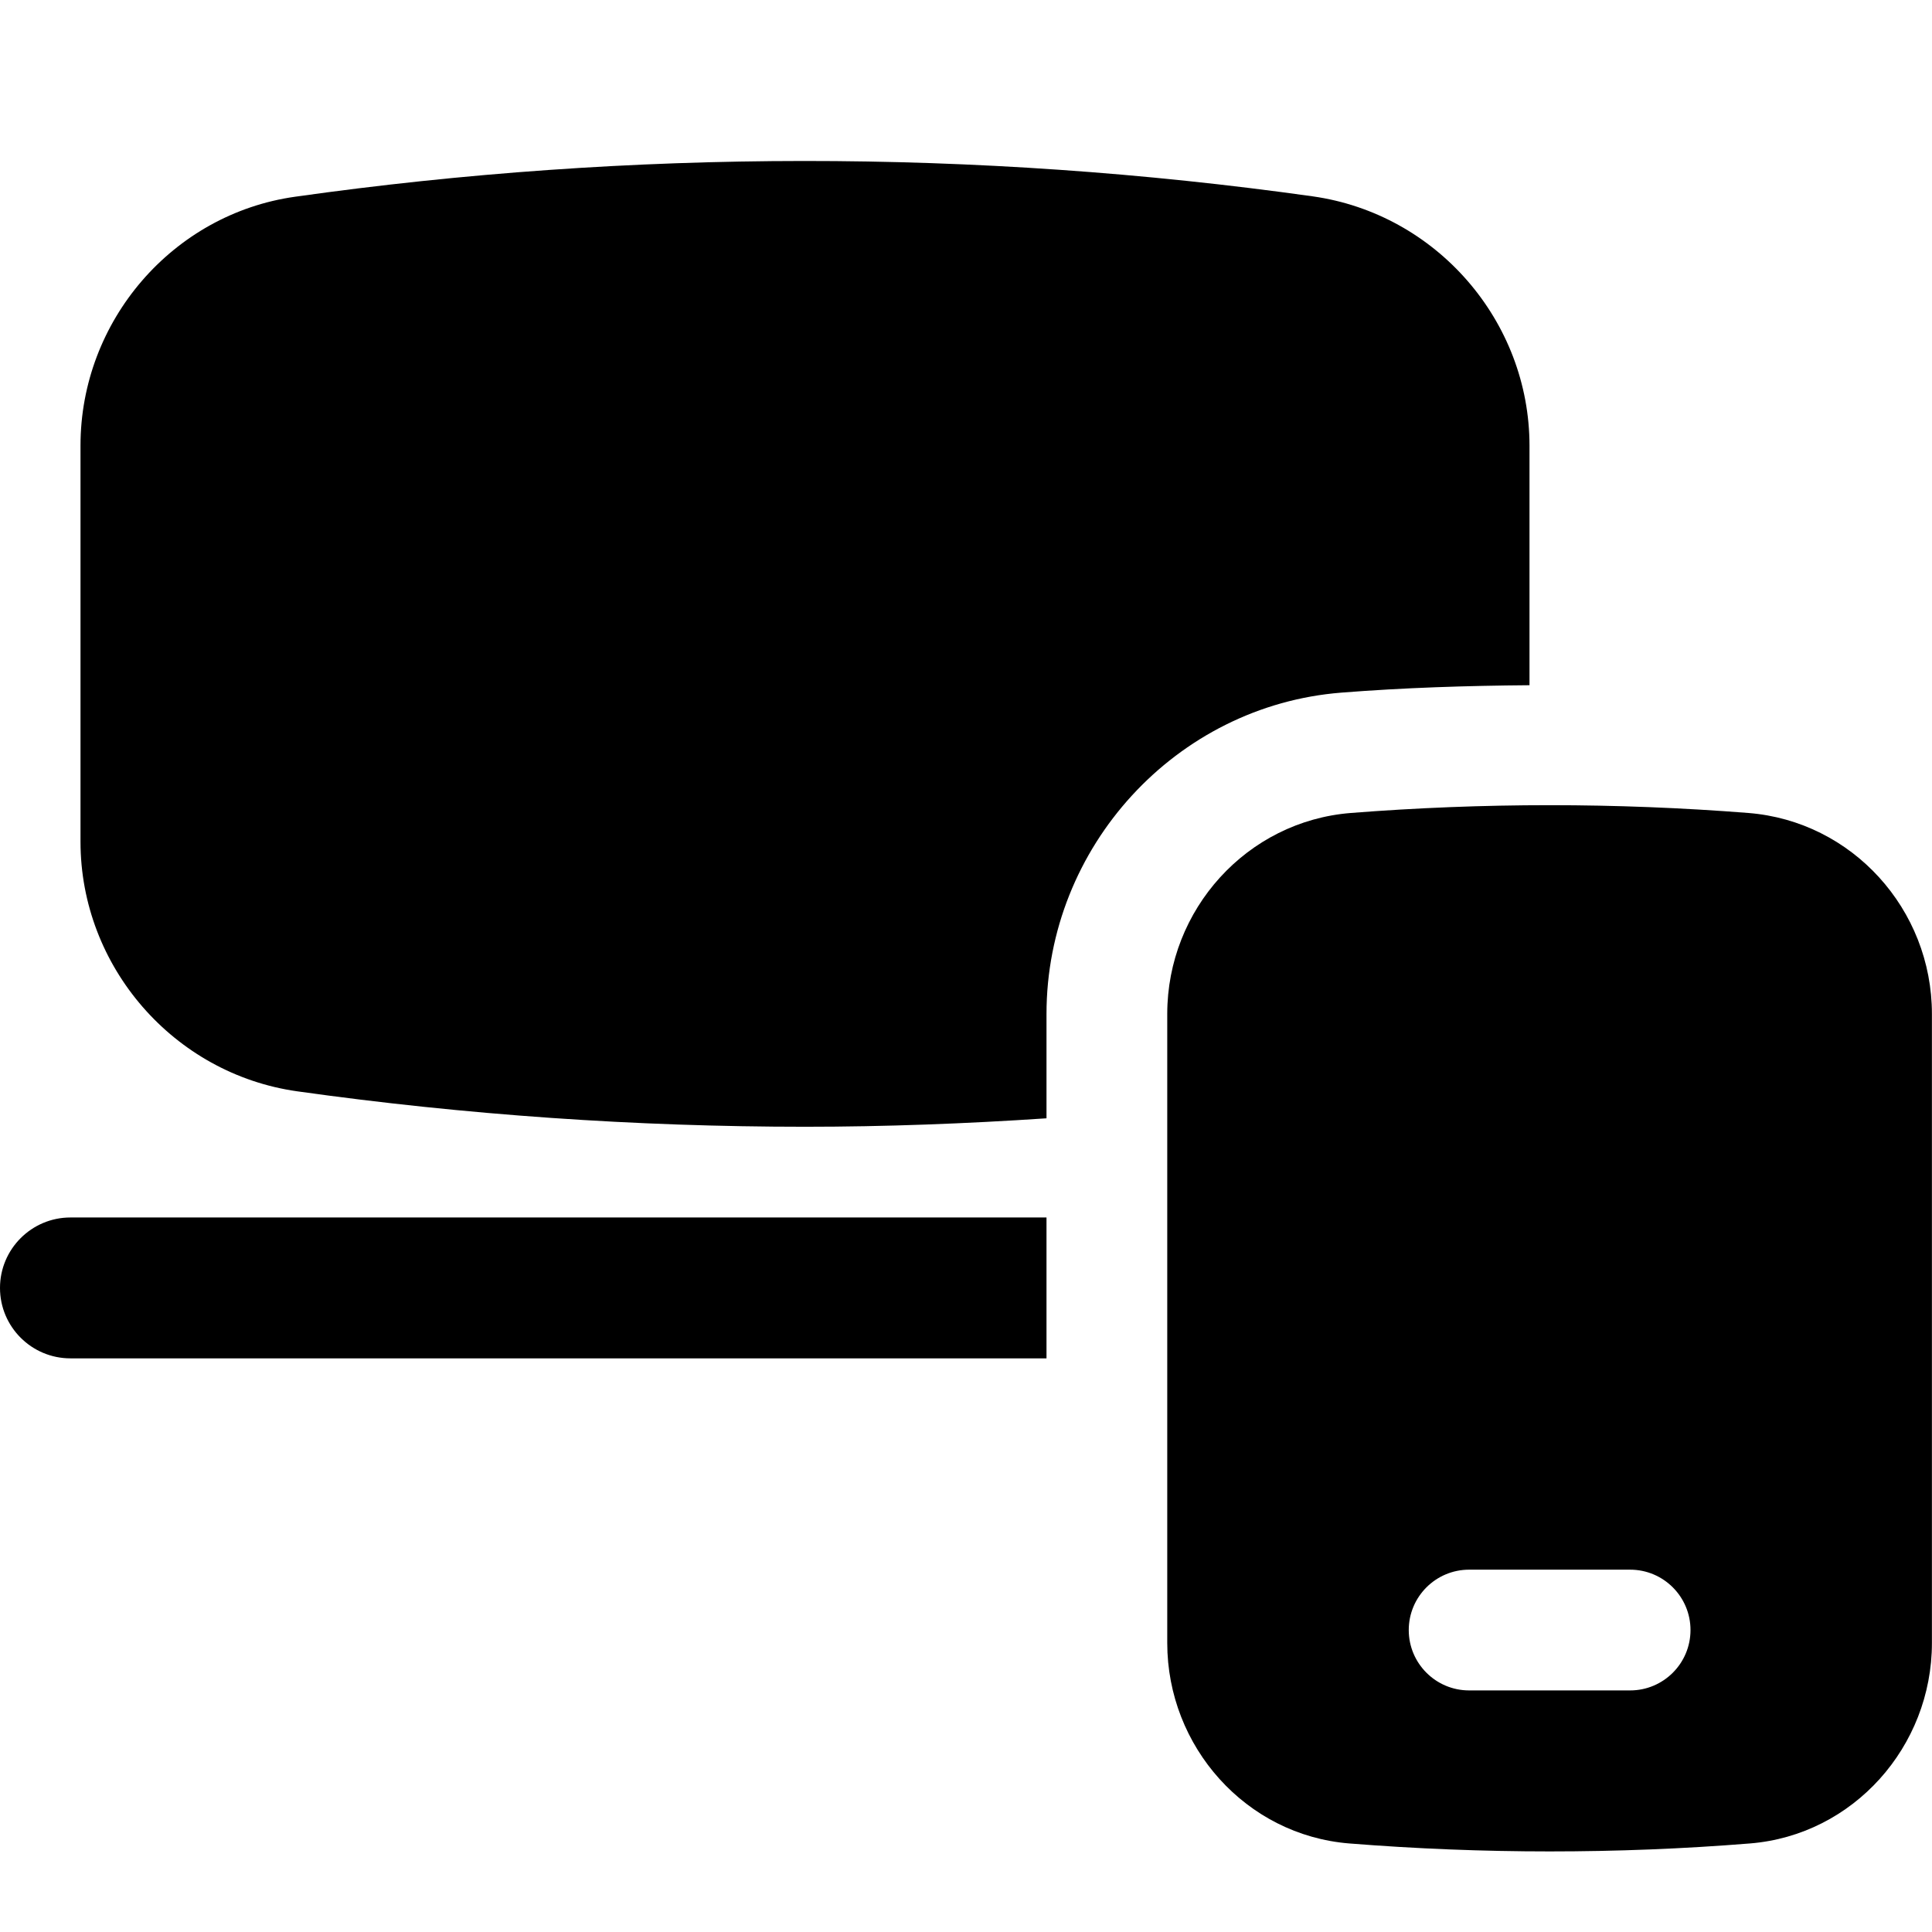
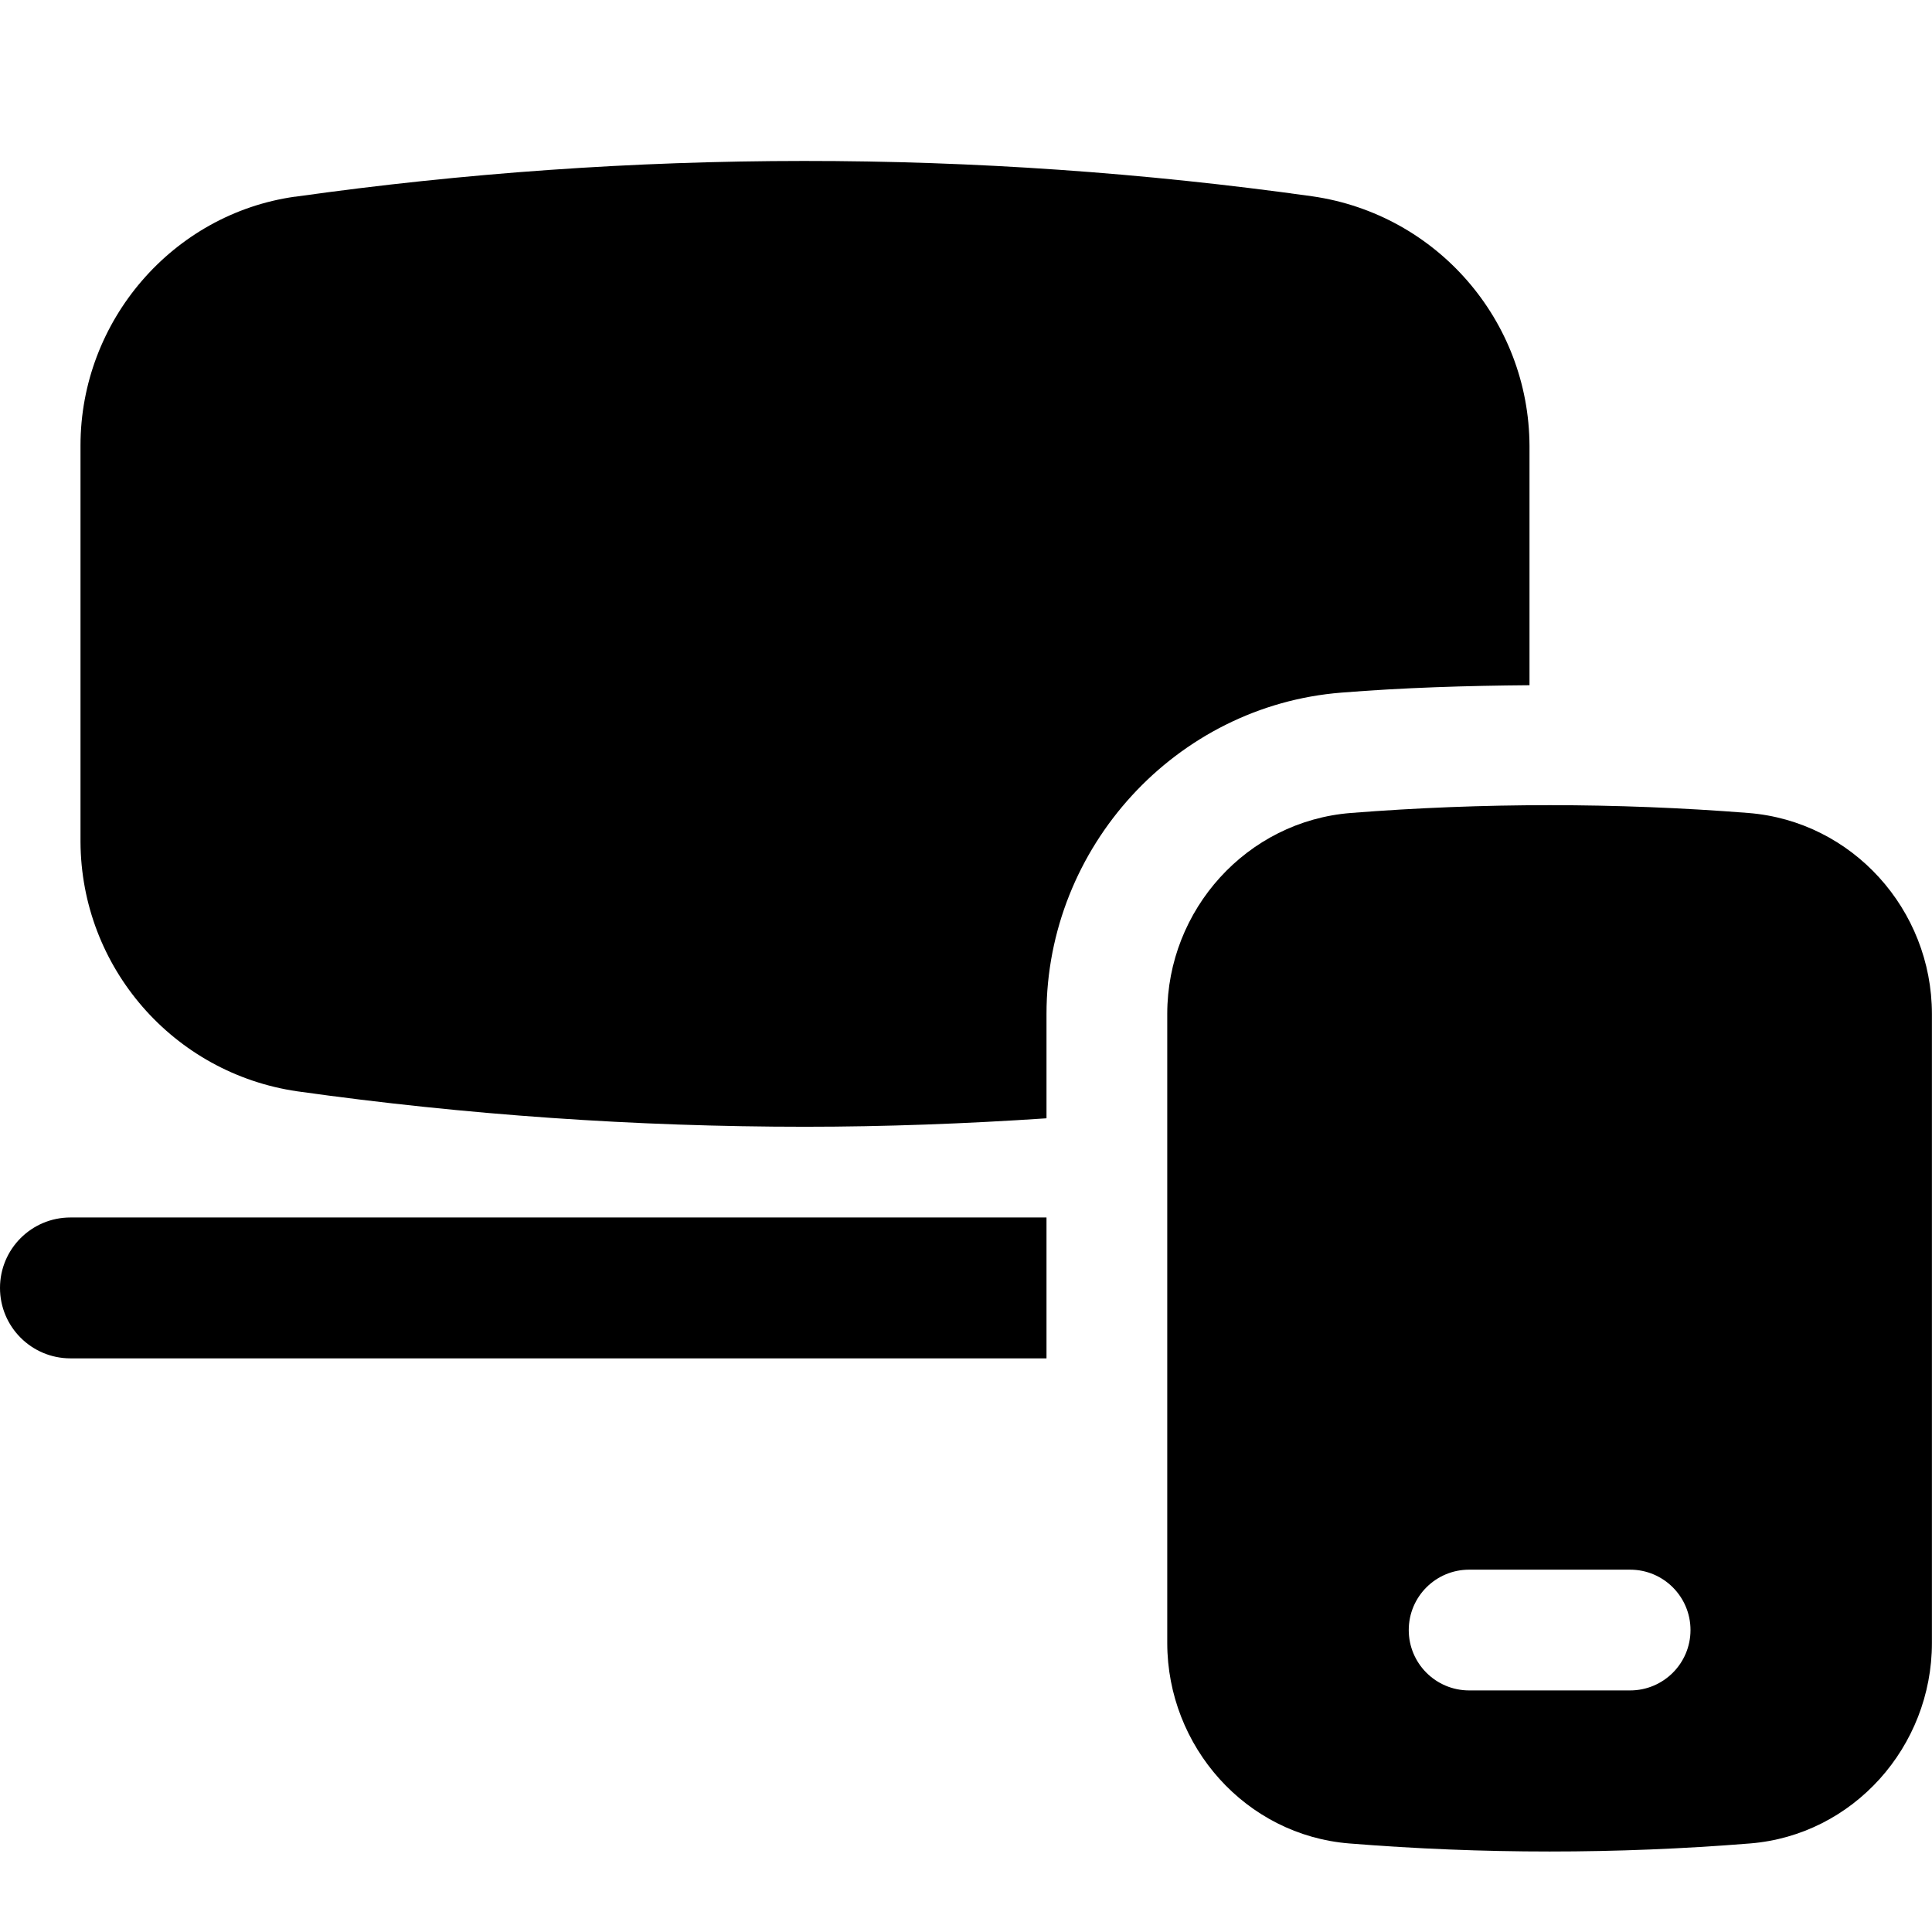
- <svg xmlns="http://www.w3.org/2000/svg" width="24" height="24" viewBox="0 0 24 24" fill="none">
-   <path fill-rule="evenodd" clip-rule="evenodd" d="M16.781 10.099C18.421 9.97 20.078 9.97 21.718 10.099C23.01 10.201 23.999 11.298 23.999 12.595V20.41C23.999 21.697 23.022 22.797 21.738 22.9C20.909 22.967 20.077 22.999 19.25 22.999C18.422 22.999 17.589 22.966 16.761 22.9C15.477 22.797 14.5 21.697 14.5 20.41V12.595C14.5 11.299 15.489 10.201 16.781 10.099ZM18.25 19.499C17.836 19.499 17.5 19.835 17.5 20.249C17.5 20.663 17.836 20.999 18.25 20.999H20.25C20.664 20.999 21 20.663 21 20.249C21 19.835 20.664 19.499 20.25 19.499H18.25Z" fill="black" />
-   <path d="M13 16.874H0.875C0.392 16.874 8.81634e-05 16.482 0 15.999C0 15.517 0.392 15.124 0.875 15.124H13V16.874Z" fill="black" />
-   <path d="M3.665 2.444C7.839 1.854 12.122 1.851 16.306 2.439C17.842 2.655 19 3.987 19 5.538V8.512C18.22 8.518 17.436 8.543 16.663 8.604C14.609 8.766 13 10.52 13 12.596V13.892C12 13.959 10.997 13.997 10 13.997C7.901 13.997 5.78 13.85 3.694 13.557C2.158 13.341 1 12.007 1 10.456V5.535C1 3.987 2.145 2.658 3.665 2.444Z" fill="black" />
+ <svg xmlns="http://www.w3.org/2000/svg" width="24" height="24" fill="none" viewBox="0 0 24 24">
+   <path fill="#000" fill-rule="evenodd" d="M16.781 10.099a31.5 31.5 0 0 1 4.937 0c1.292.102 2.28 1.2 2.281 2.496v7.815c0 1.287-.977 2.387-2.26 2.49a31 31 0 0 1-4.978 0c-1.284-.103-2.26-1.203-2.261-2.49v-7.815c0-1.296.99-2.394 2.281-2.496m1.469 9.4a.75.75 0 0 0 0 1.5h2a.75.75 0 0 0 0-1.5z" clip-rule="evenodd" />
+   <path fill="#000" d="M13 16.874H.875a.875.875 0 0 1 0-1.75H13zM3.665 2.444a45.4 45.4 0 0 1 12.64-.005A3.145 3.145 0 0 1 19 5.539v2.973c-.78.006-1.564.03-2.337.092C14.61 8.766 13 10.52 13 12.596v1.296c-1 .067-2.003.105-3 .105-2.099 0-4.22-.147-6.306-.44A3.146 3.146 0 0 1 1 10.457V5.534c0-1.548 1.145-2.877 2.665-3.091" />
</svg>
